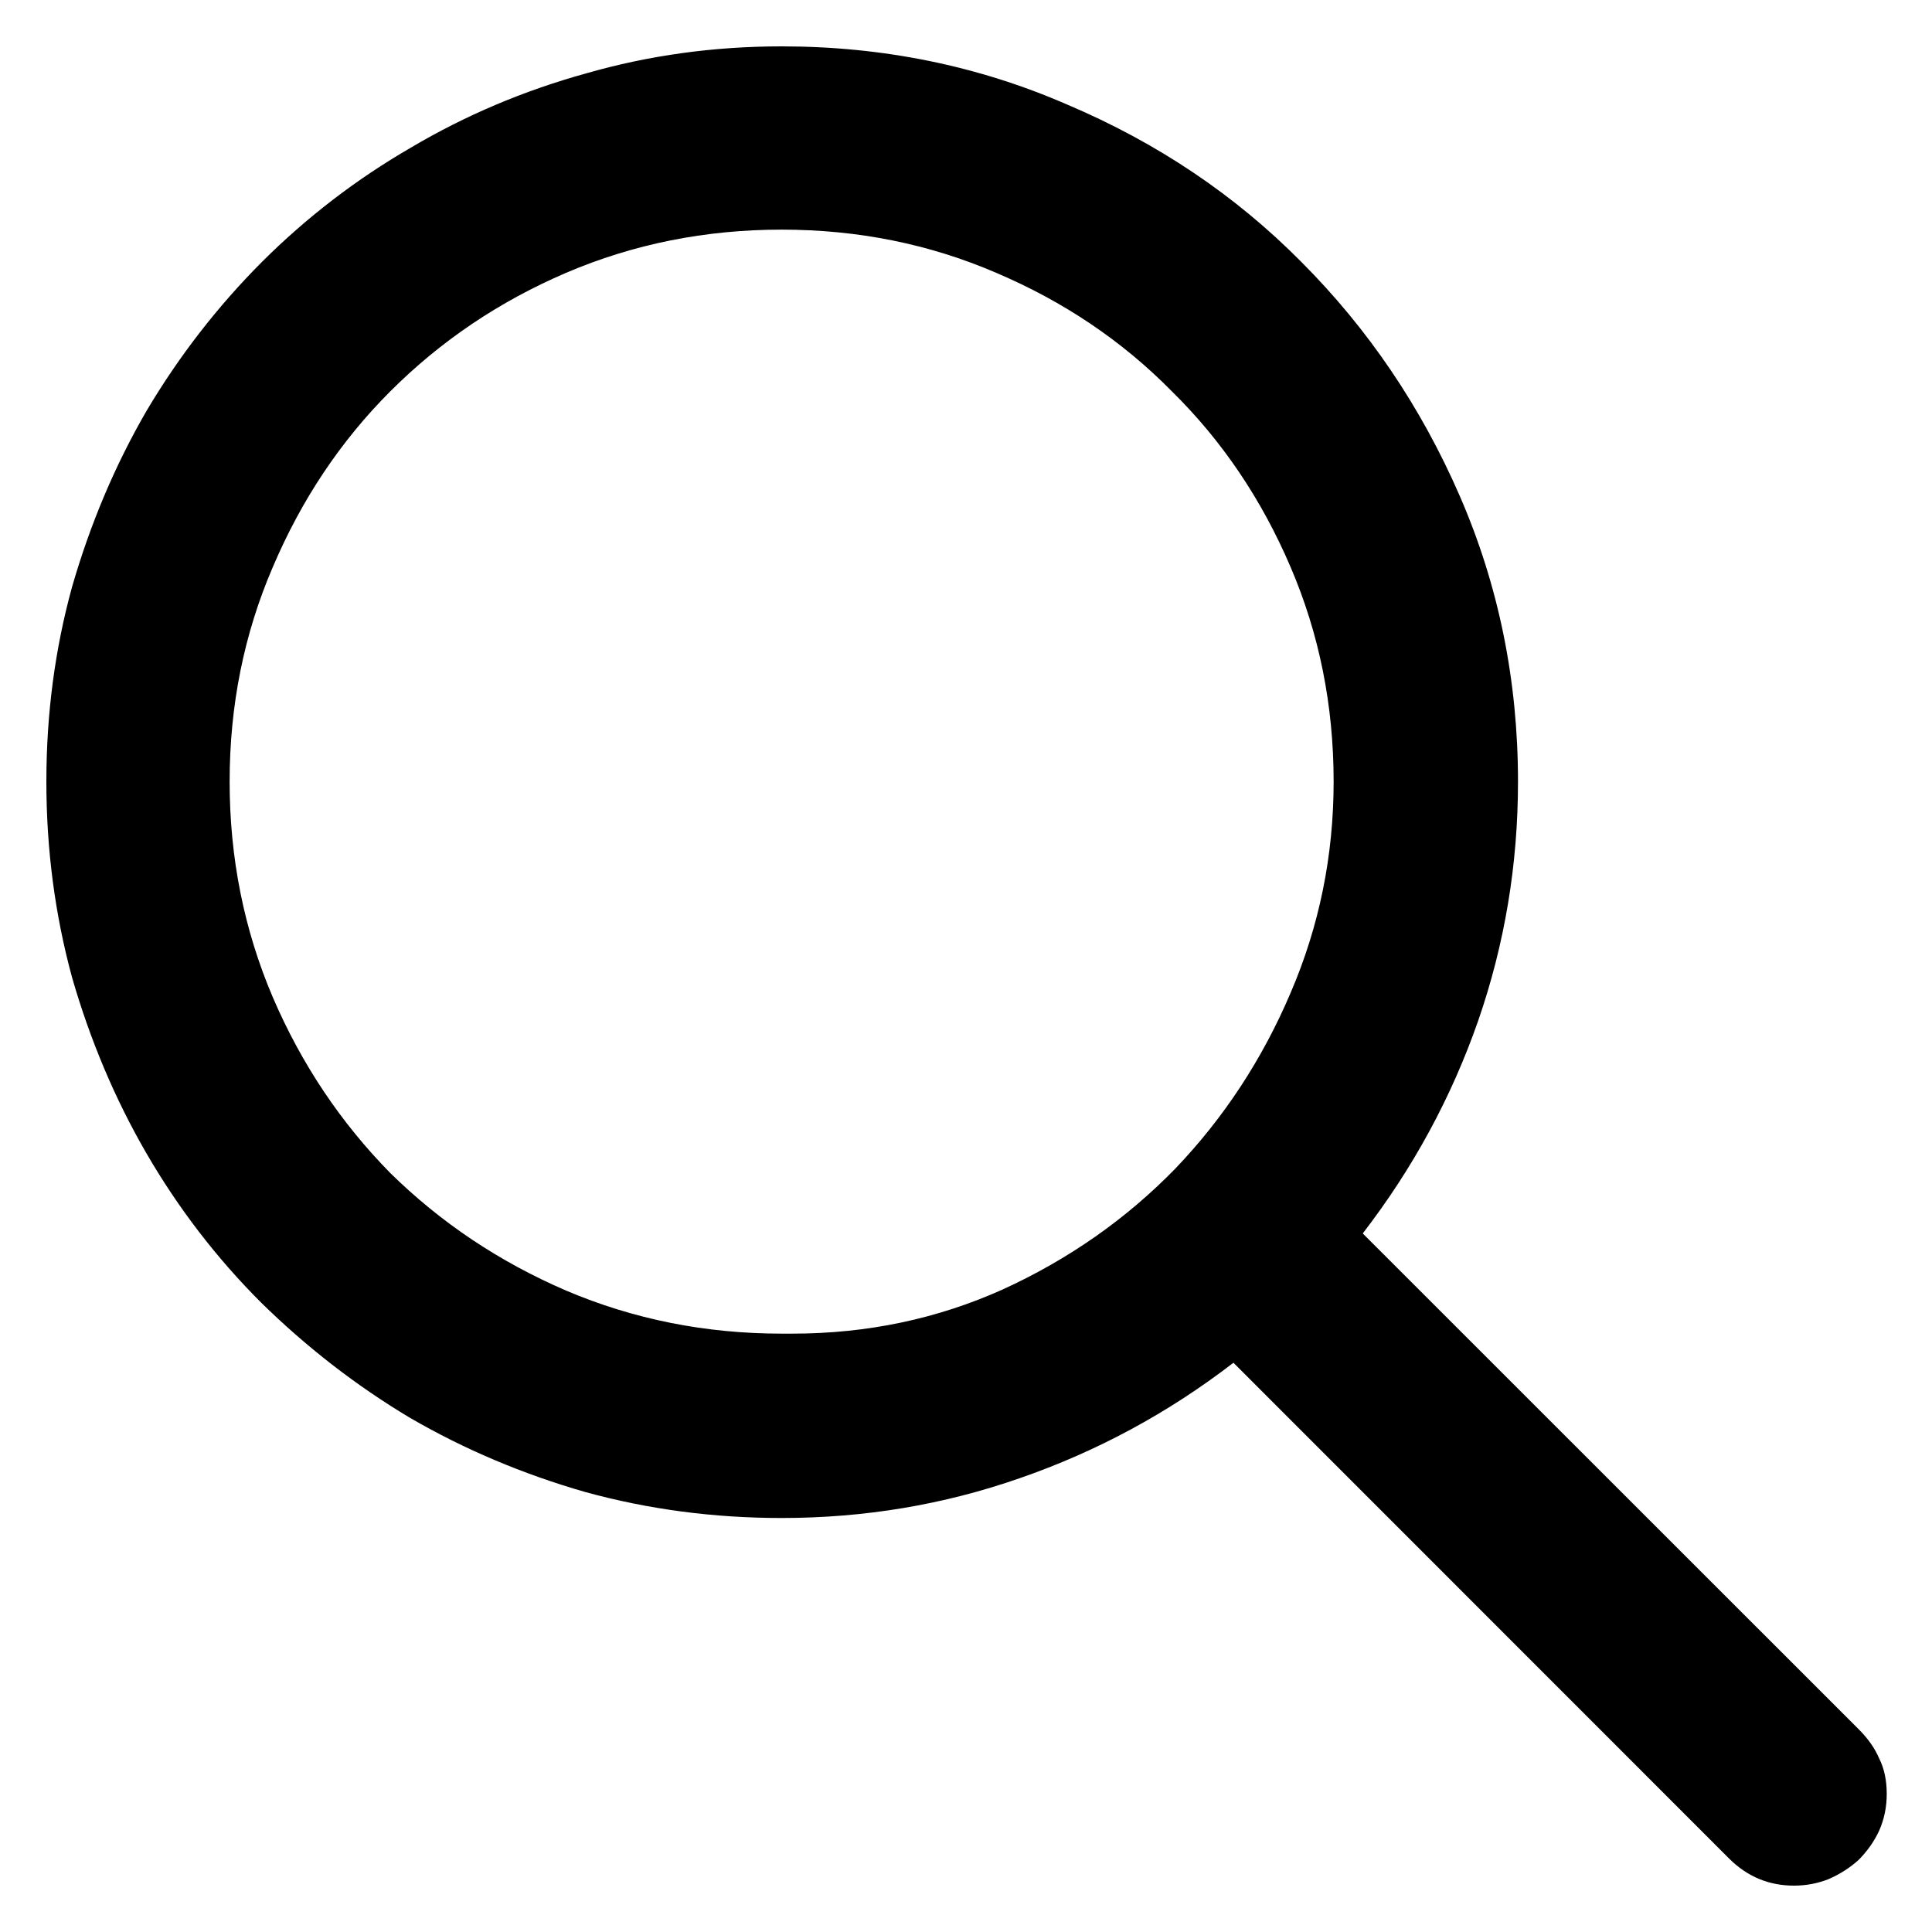
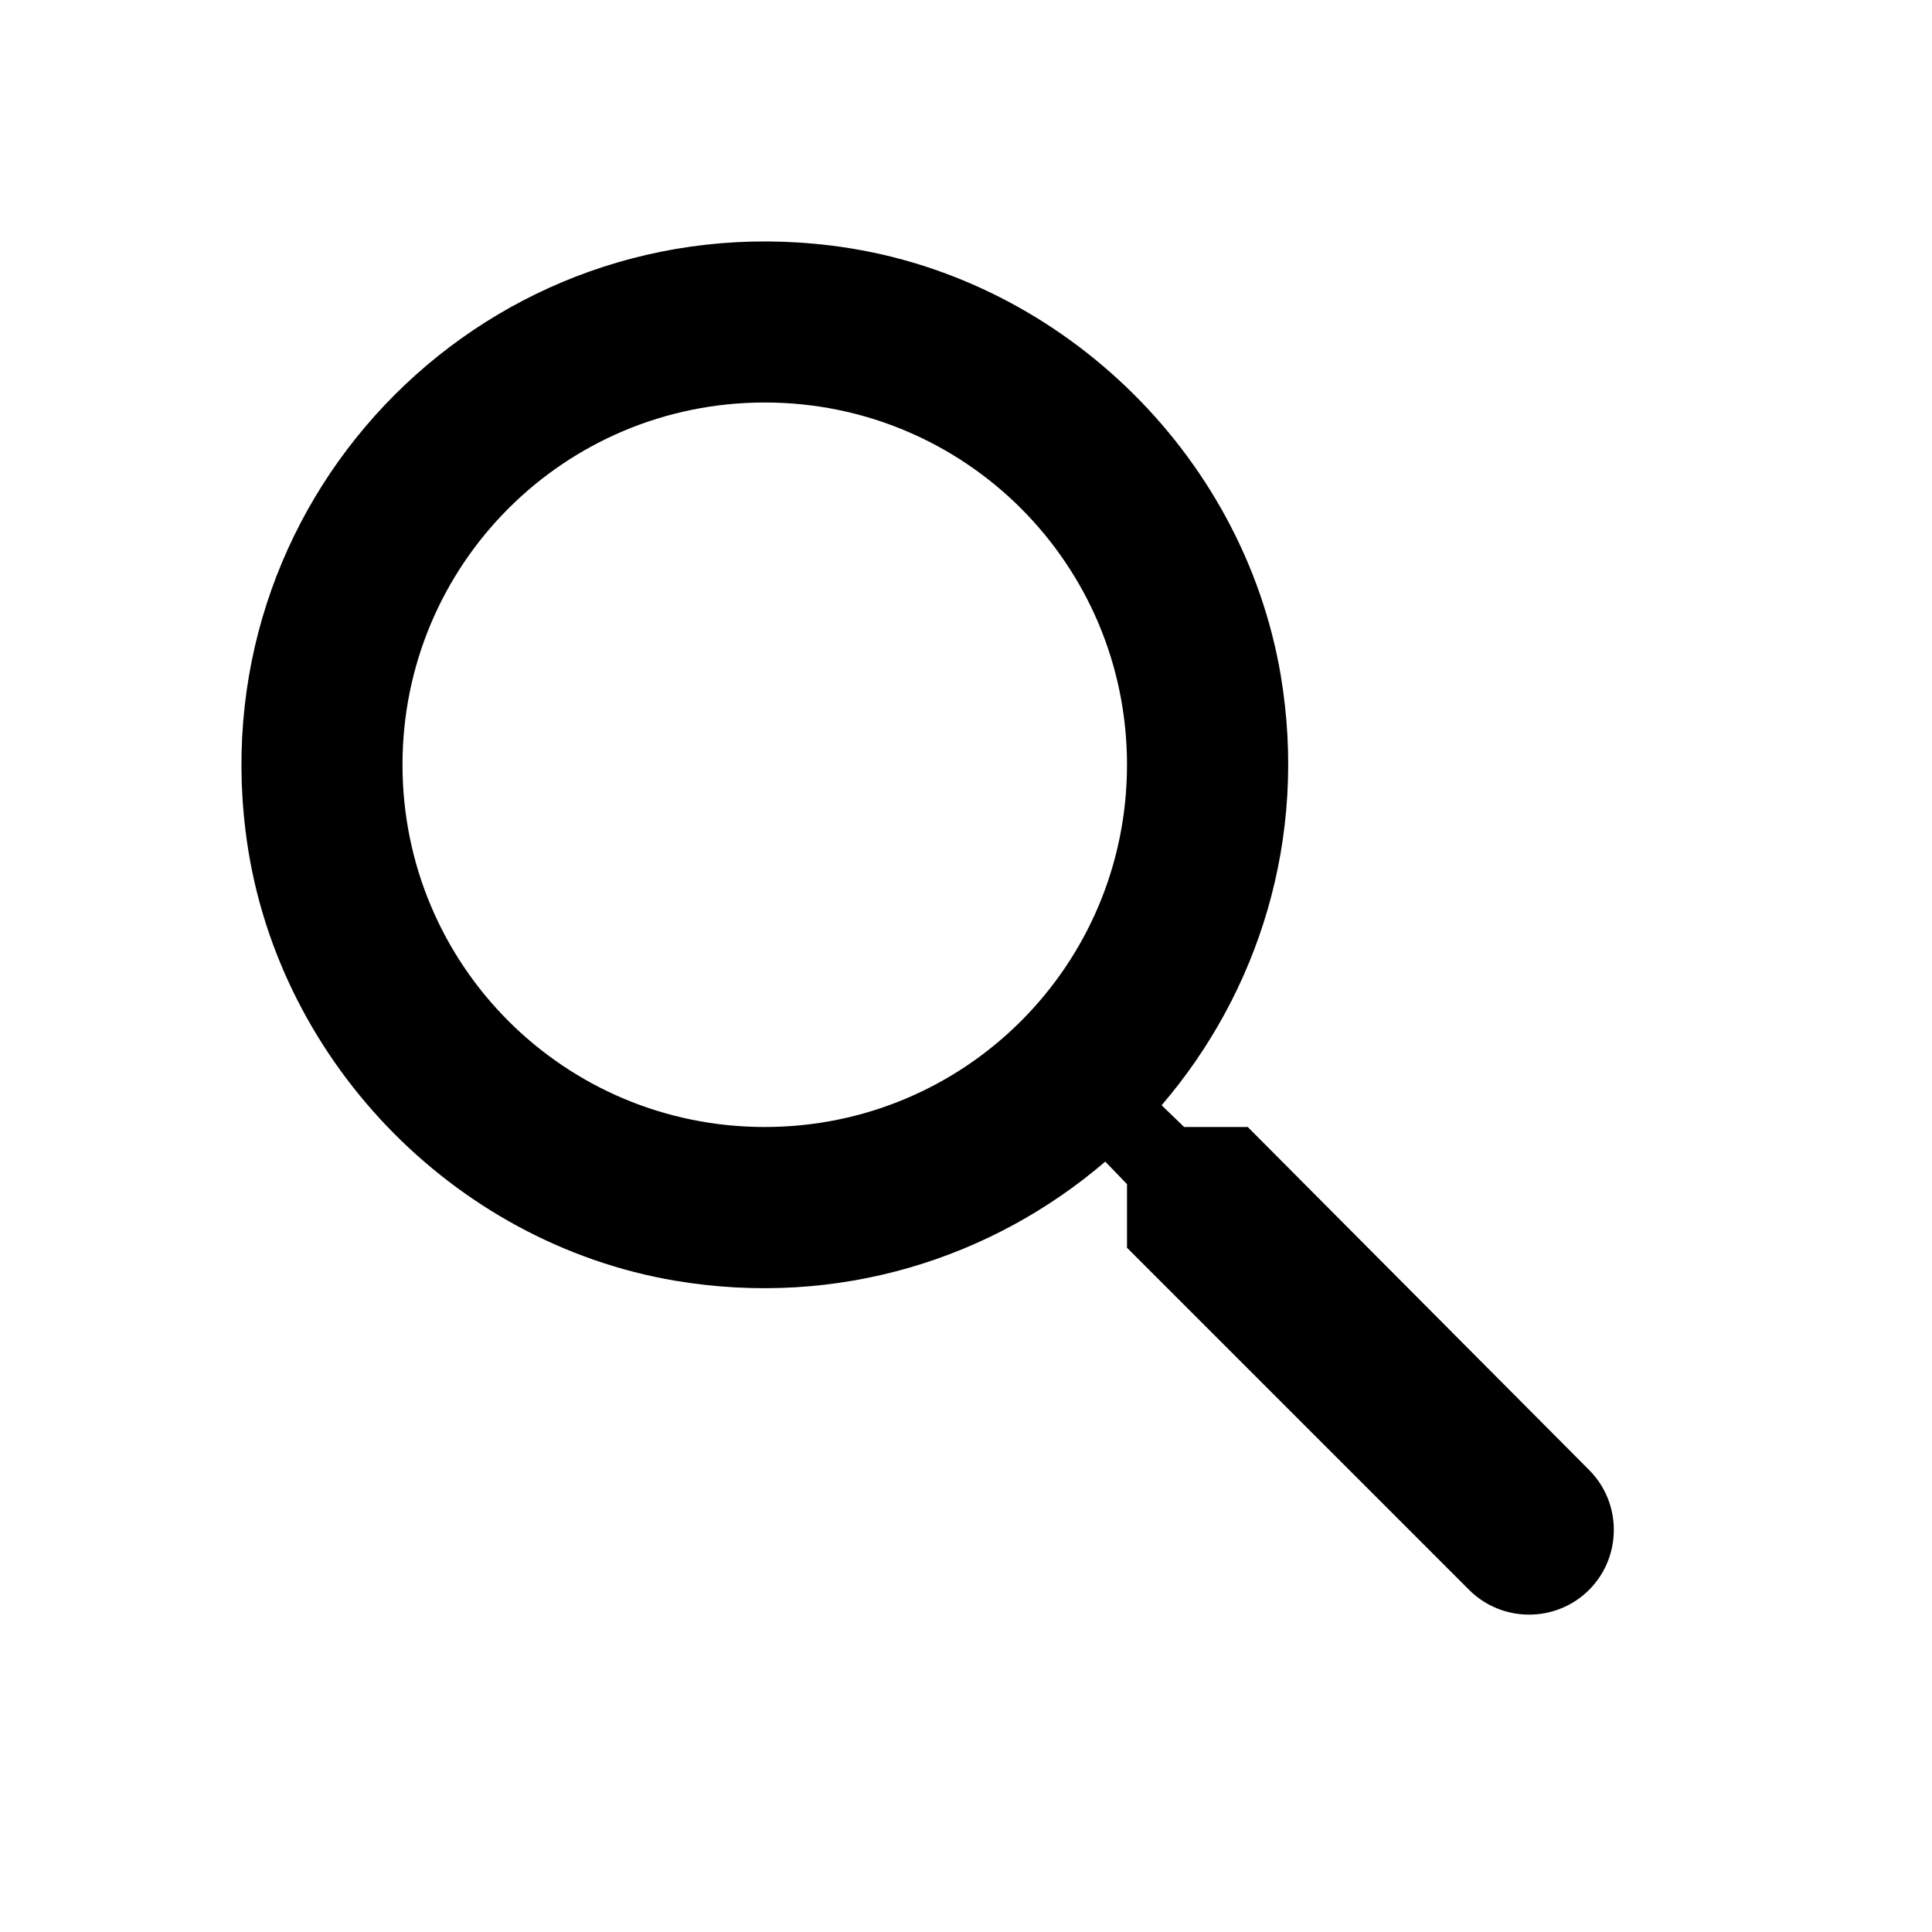
- <svg xmlns="http://www.w3.org/2000/svg" width="14" height="14" viewBox="0 0 14 14" fill="none">
-   <path d="M13.672 13C13.672 13.094 13.654 13.182 13.617 13.266C13.581 13.344 13.531 13.414 13.469 13.477C13.406 13.534 13.333 13.581 13.25 13.617C13.172 13.648 13.088 13.664 13 13.664C12.818 13.664 12.662 13.599 12.531 13.469L8.938 9.875C8.464 10.24 7.948 10.518 7.391 10.711C6.839 10.904 6.263 11 5.664 11C5.174 11 4.701 10.938 4.242 10.812C3.789 10.682 3.365 10.503 2.969 10.273C2.578 10.039 2.219 9.76 1.891 9.438C1.568 9.115 1.292 8.755 1.062 8.359C0.833 7.964 0.654 7.539 0.523 7.086C0.398 6.628 0.336 6.154 0.336 5.664C0.336 5.174 0.398 4.703 0.523 4.25C0.654 3.797 0.833 3.372 1.062 2.977C1.297 2.581 1.576 2.221 1.898 1.898C2.221 1.576 2.581 1.299 2.977 1.07C3.372 0.836 3.797 0.656 4.25 0.531C4.703 0.401 5.174 0.336 5.664 0.336C6.398 0.336 7.089 0.477 7.734 0.758C8.385 1.034 8.951 1.414 9.43 1.898C9.914 2.383 10.297 2.948 10.578 3.594C10.859 4.24 11 4.93 11 5.664C11 6.263 10.904 6.841 10.711 7.398C10.518 7.951 10.24 8.464 9.875 8.938L13.469 12.531C13.537 12.599 13.586 12.669 13.617 12.742C13.654 12.815 13.672 12.901 13.672 13ZM5.664 9.664H5.742C6.284 9.664 6.792 9.557 7.266 9.344C7.745 9.125 8.161 8.833 8.516 8.469C8.87 8.099 9.148 7.674 9.352 7.195C9.56 6.711 9.664 6.201 9.664 5.664C9.664 5.112 9.56 4.594 9.352 4.109C9.143 3.62 8.857 3.195 8.492 2.836C8.133 2.471 7.708 2.185 7.219 1.977C6.734 1.768 6.216 1.664 5.664 1.664C5.112 1.664 4.591 1.768 4.102 1.977C3.617 2.185 3.193 2.471 2.828 2.836C2.469 3.195 2.185 3.62 1.977 4.109C1.768 4.594 1.664 5.112 1.664 5.664C1.664 6.216 1.768 6.737 1.977 7.227C2.185 7.711 2.469 8.135 2.828 8.5C3.193 8.859 3.617 9.143 4.102 9.352C4.591 9.56 5.112 9.664 5.664 9.664Z" fill="black" />
+ <svg xmlns="http://www.w3.org/2000/svg" height="24px" viewBox="0 0 24 24" width="24px">
+   <path d="M15.5 14h-.79l-.28-.27c1.2-1.4 1.82-3.31 1.48-5.34-.47-2.78-2.79-5-5.59-5.34-4.23-.52-7.79 3.04-7.27 7.27.34 2.8 2.56 5.12 5.34 5.59 2.03.34 3.94-.28 5.34-1.48l.27.28v.79l4.25 4.25c.41.41 1.08.41 1.49 0 .41-.41.41-1.08 0-1.49L15.5 14zm-6 0C7.01 14 5 11.99 5 9.5S7.01 5 9.5 5 14 7.01 14 9.5 11.99 14 9.5 14z" />
</svg>
